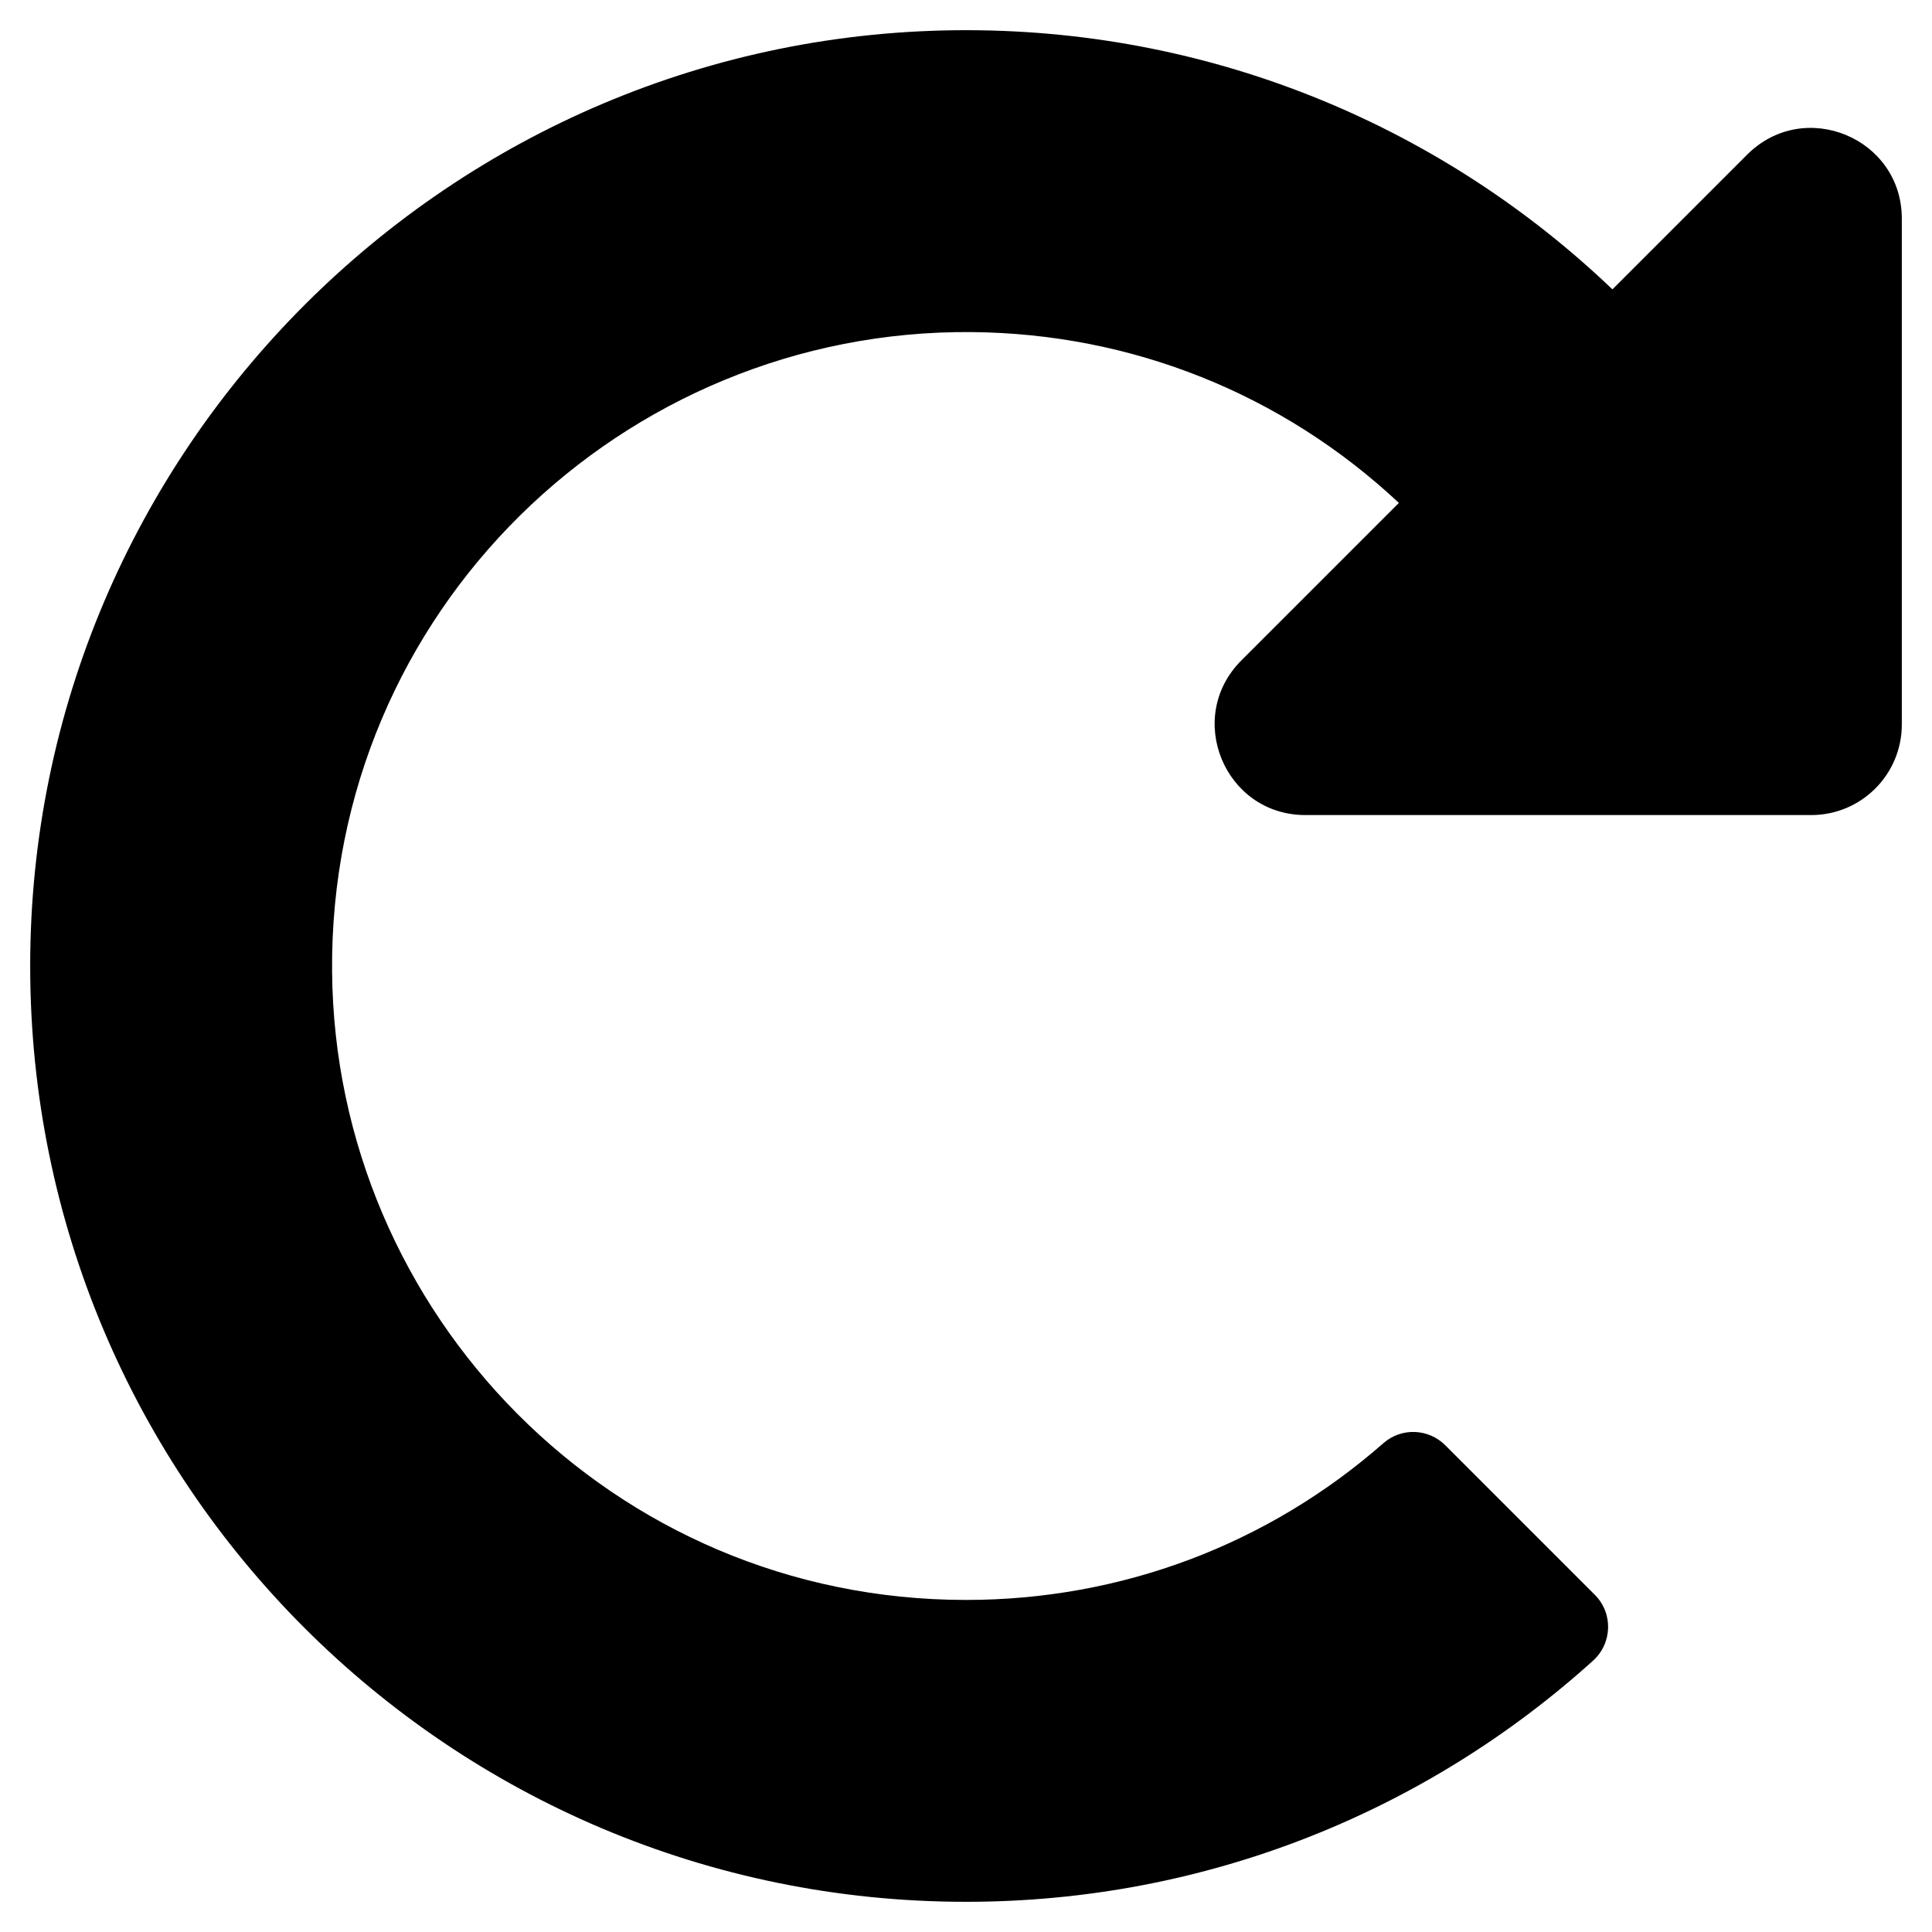
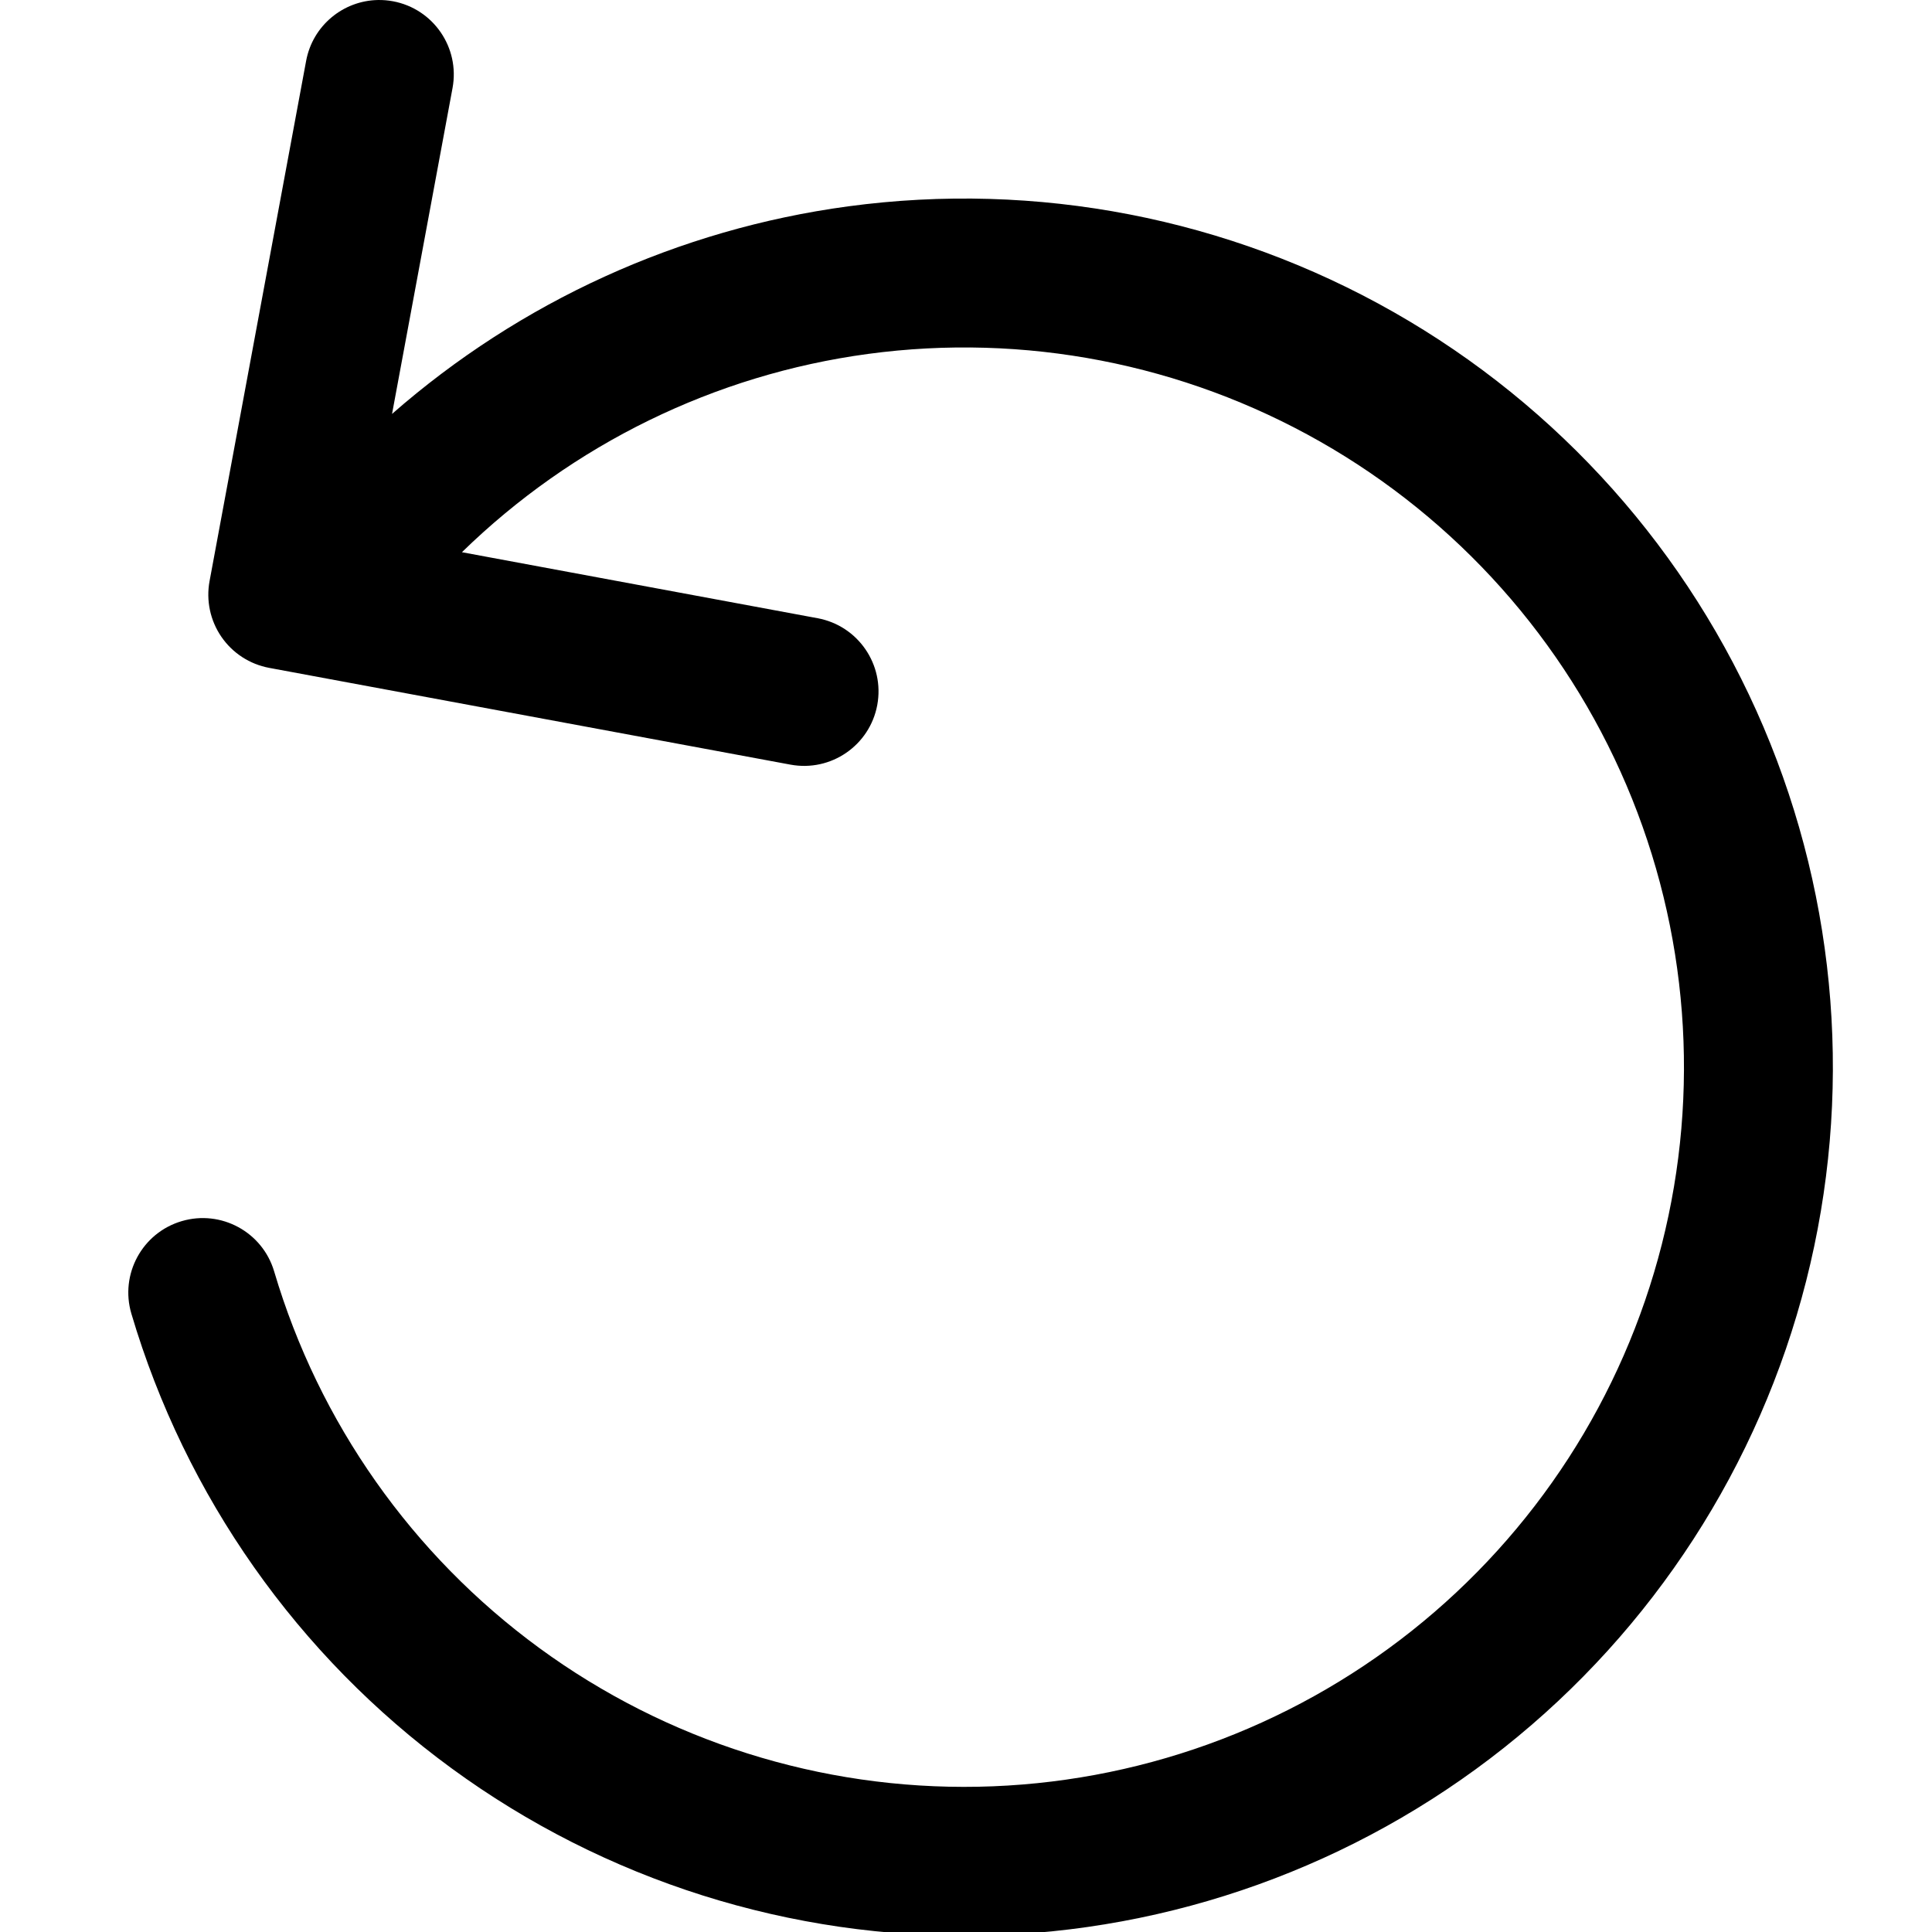
- <svg xmlns="http://www.w3.org/2000/svg" aria-hidden="true" focusable="false" role="img" viewBox="0 0 512 512">
-   <path fill="currentColor" d="M256.455 8c66.269.119 126.437 26.233 170.859 68.685l35.715-35.715C478.149 25.851 504 36.559 504 57.941V192c0 13.255-10.745 24-24 24H345.941c-21.382 0-32.09-25.851-16.971-40.971l41.75-41.75c-30.864-28.899-70.801-44.907-113.23-45.273-92.398-.798-170.283 73.977-169.484 169.442C88.764 348.009 162.184 424 256 424c41.127 0 79.997-14.678 110.629-41.556 4.743-4.161 11.906-3.908 16.368.553l39.662 39.662c4.872 4.872 4.631 12.815-.482 17.433C378.202 479.813 319.926 504 256 504 119.034 504 8.001 392.967 8 256.002 7.999 119.193 119.646 7.755 256.455 8z" />
+ <svg xmlns="http://www.w3.org/2000/svg" width="512" height="512" viewBox="0 0 512 512" fill="none" version="1.1" id="svg6">
+   <path id="path2" fill="currentColor" d="M 100.145,0.004 C 90.969,0.172 82.867,6.758 81.127,16.133 L 55.537,153.992 c -0.955,5.145 0.172,10.458 3.135,14.771 2.963,4.313 7.519,7.273 12.664,8.229 l 138.148,25.645 c 10.714,1.989 21.011,-5.085 23,-15.799 1.989,-10.714 -5.085,-21.011 -15.799,-23 l -94.27,-17.498 c 29.307,-28.587 67.003,-47.066 107.619,-52.547 41.398,-5.587 83.487,2.573 119.799,23.225 36.31,20.652 64.838,52.653 81.201,91.09 16.358,38.436 19.65,81.183 9.363,121.67 -10.289,40.487 -33.585,76.48 -66.309,102.445 -32.724,25.966 -73.069,40.468 -114.836,41.281 -41.765,0.813 -82.643,-12.11 -116.354,-36.781 C 109.19,412.051 84.51,376.998 72.654,336.939 69.562,326.49 58.586,320.525 48.137,323.619 c -10.449,3.091 -16.413,14.07 -13.32,24.52 14.309,48.345 44.094,90.655 84.779,120.43 40.685,29.775 90.02,45.37 140.426,44.389 50.409,-0.981 99.1,-18.483 138.596,-49.82 39.495,-31.338 67.61,-74.777 80.027,-123.641 12.415,-48.864 8.444,-100.455 -11.303,-146.844 -19.746,-46.389 -54.177,-85.013 -98,-109.937 C 325.516,57.791 274.721,47.943 224.758,54.686 179.826,60.749 137.831,79.966 103.895,109.693 l 16.031,-86.357 c 1.989,-10.714 -5.085,-21.013 -15.799,-23.002 -1.339,-0.249 -2.672,-0.354 -3.982,-0.33 z" />
</svg>
